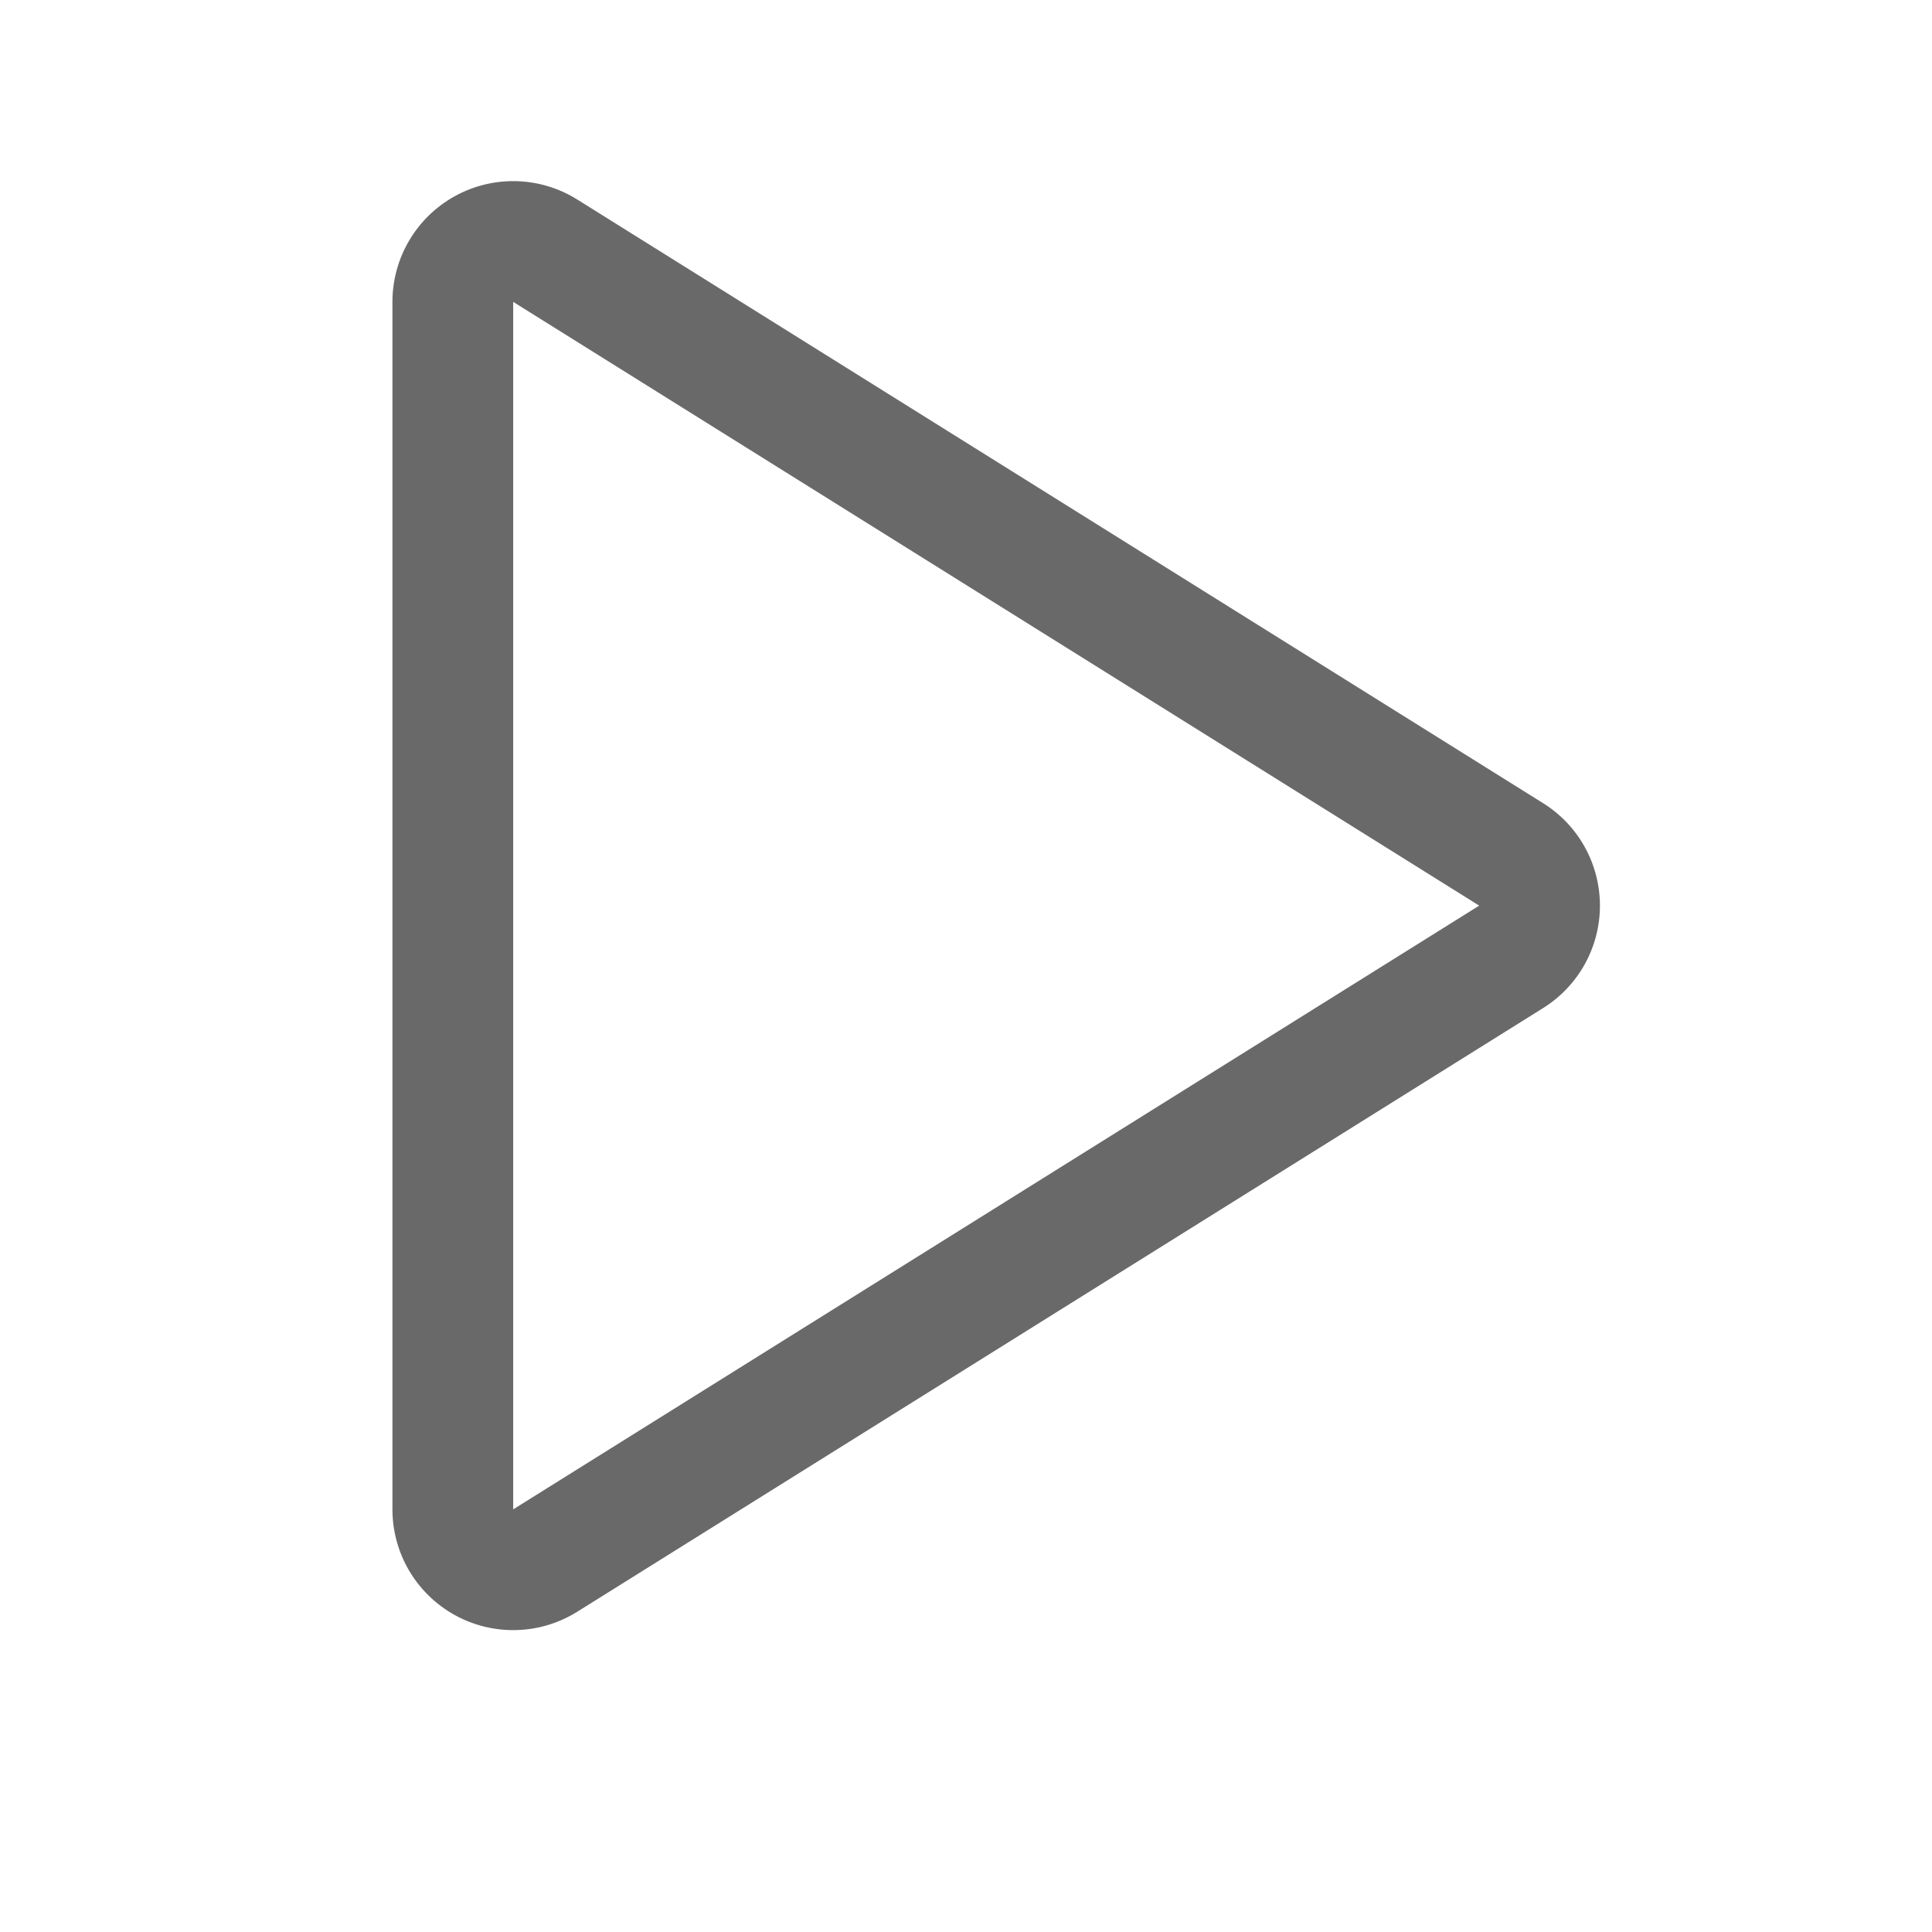
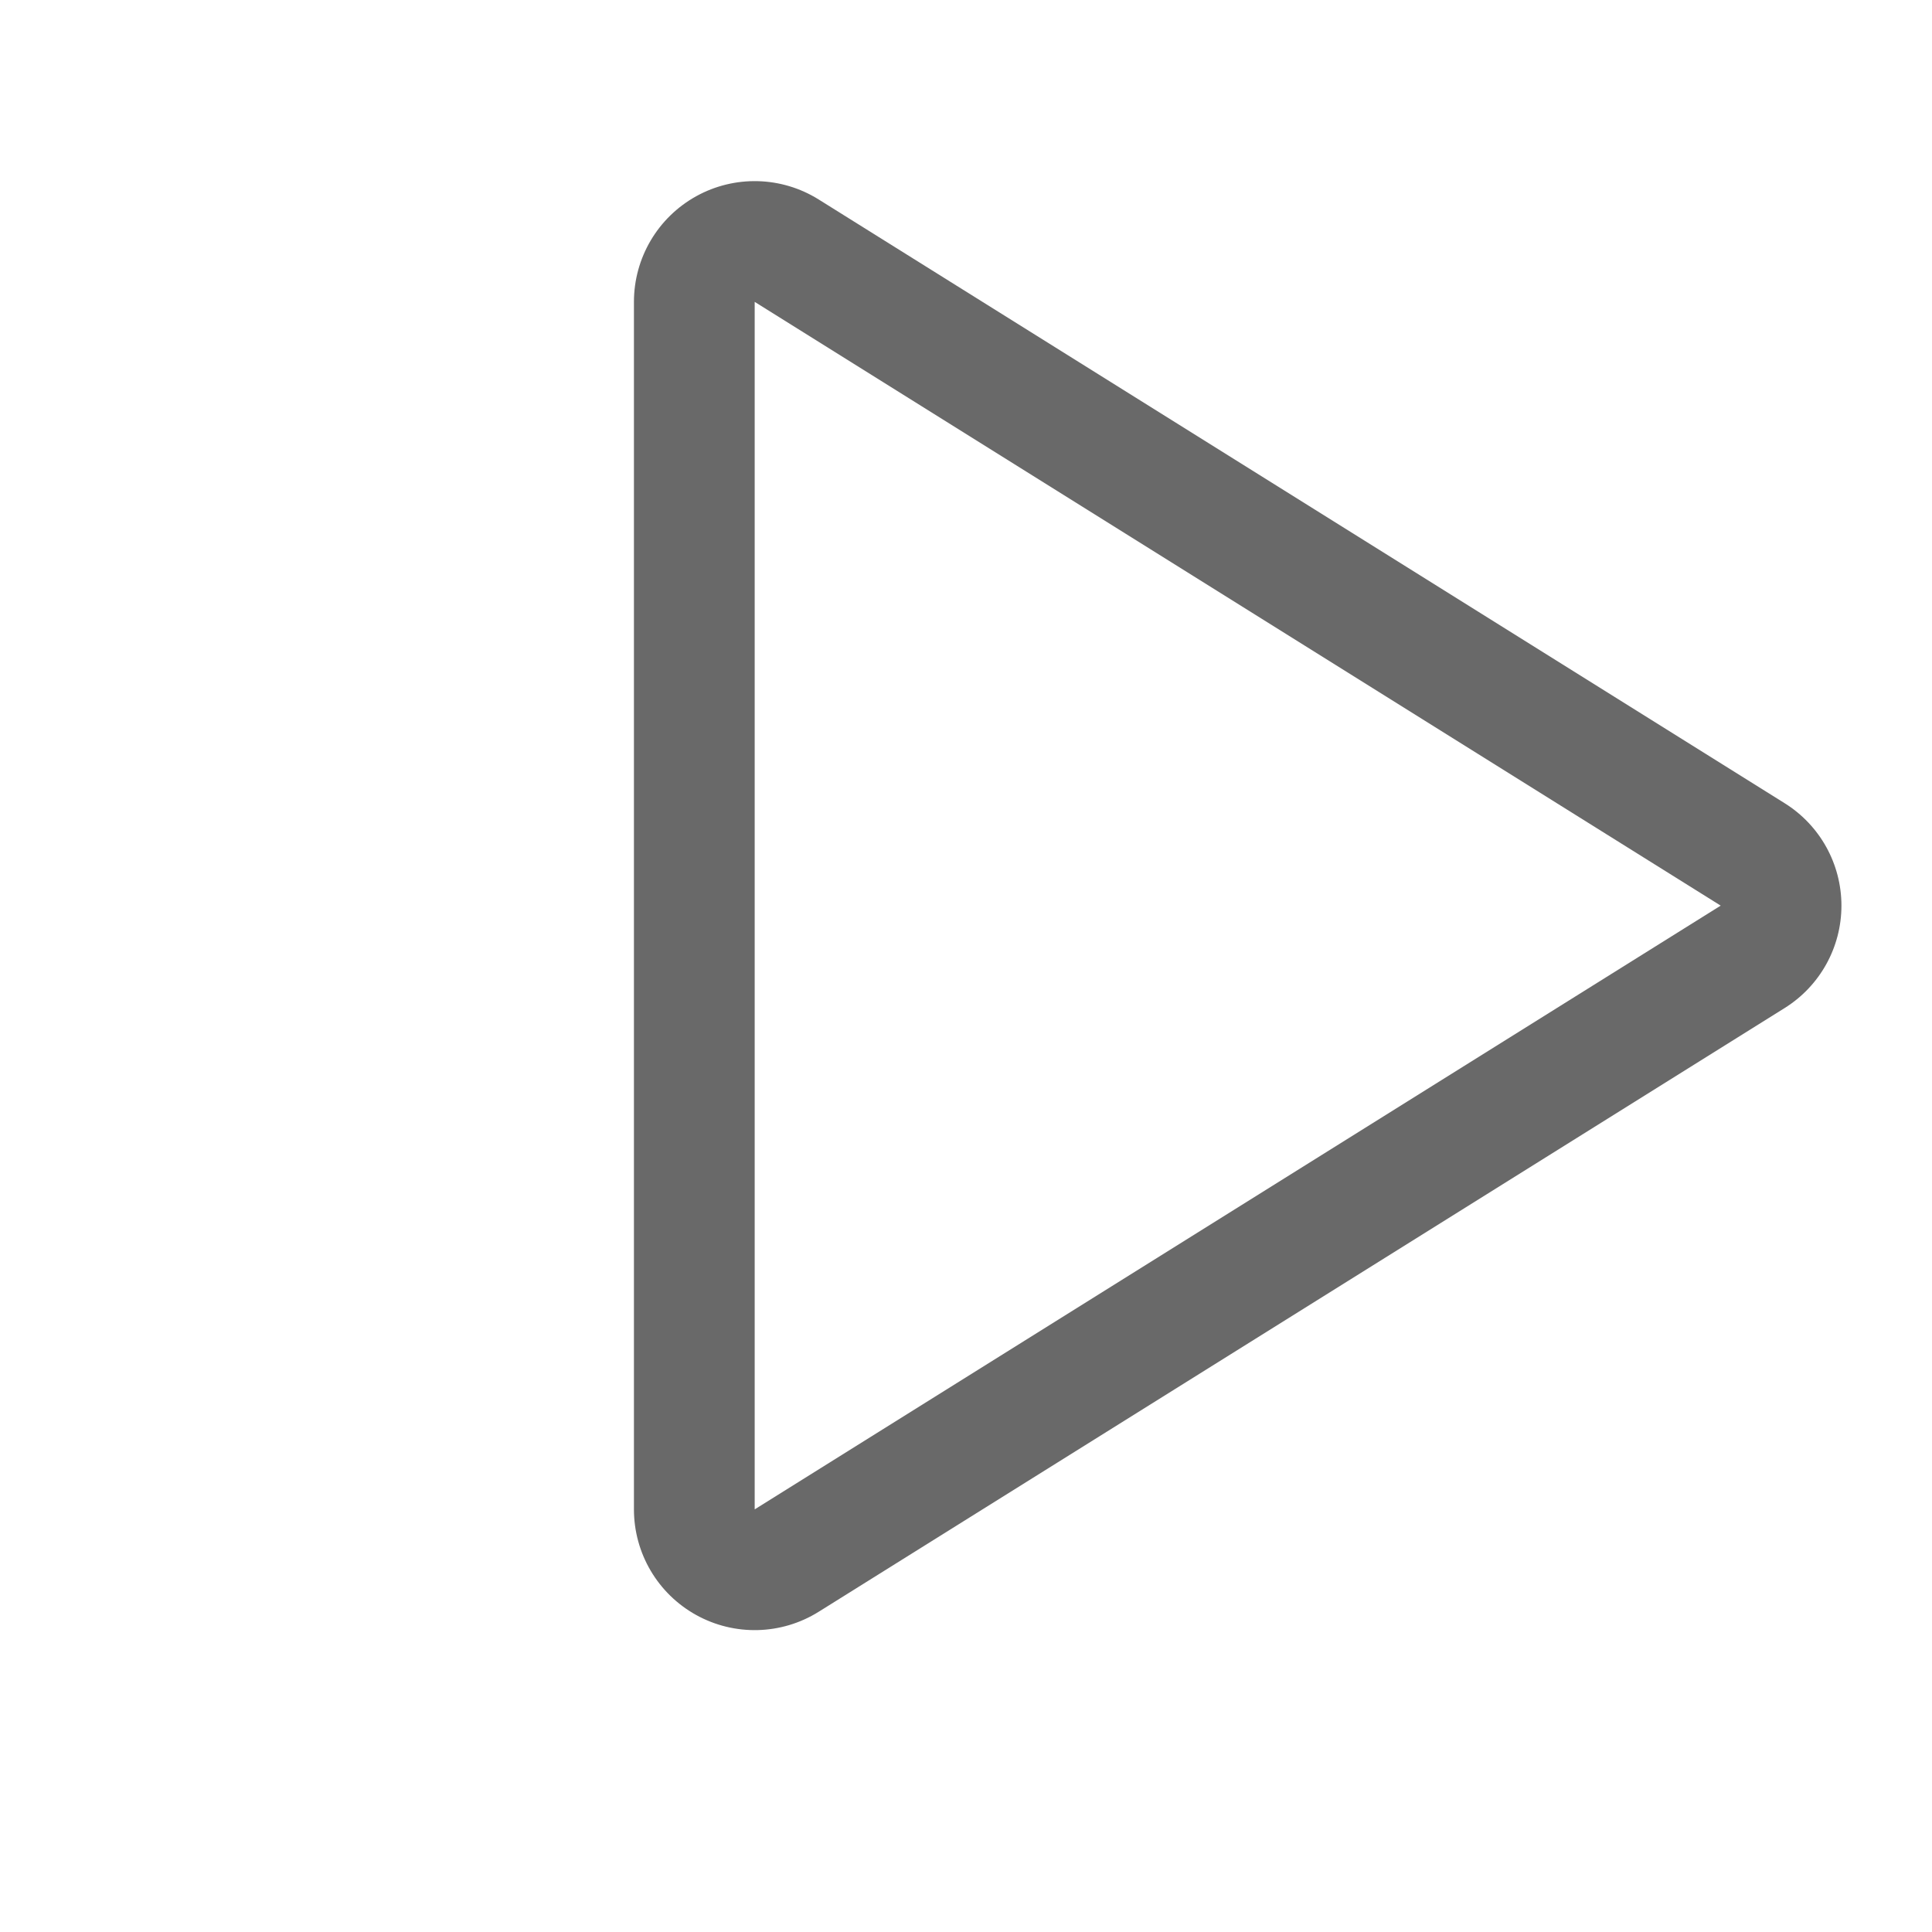
- <svg xmlns="http://www.w3.org/2000/svg" width="16" height="16" viewBox="0 0 16 16" fill="#696969">
-   <path d="M4.25 12.5l8-5-8-5v10zm-1 0v-10a1 1 0 0 1 1.53-.848l8 5a1 1 0 0 1 0 1.696l-8 5a1 1 0 0 1-1.53-.848z" fill-rule="evenodd" />
+ <svg xmlns="http://www.w3.org/2000/svg" width="16" height="16" viewBox="0 0 16 16">
+   <path d="M6.25 12.5l8-5-8-5v10zm-1 0v-10a1 1 0 0 1 1.53-.848l8 5a1 1 0 0 1 0 1.696l-8 5a1 1 0 0 1-1.53-.848z" fill="#696969" fill-rule="evenodd" />
</svg>
